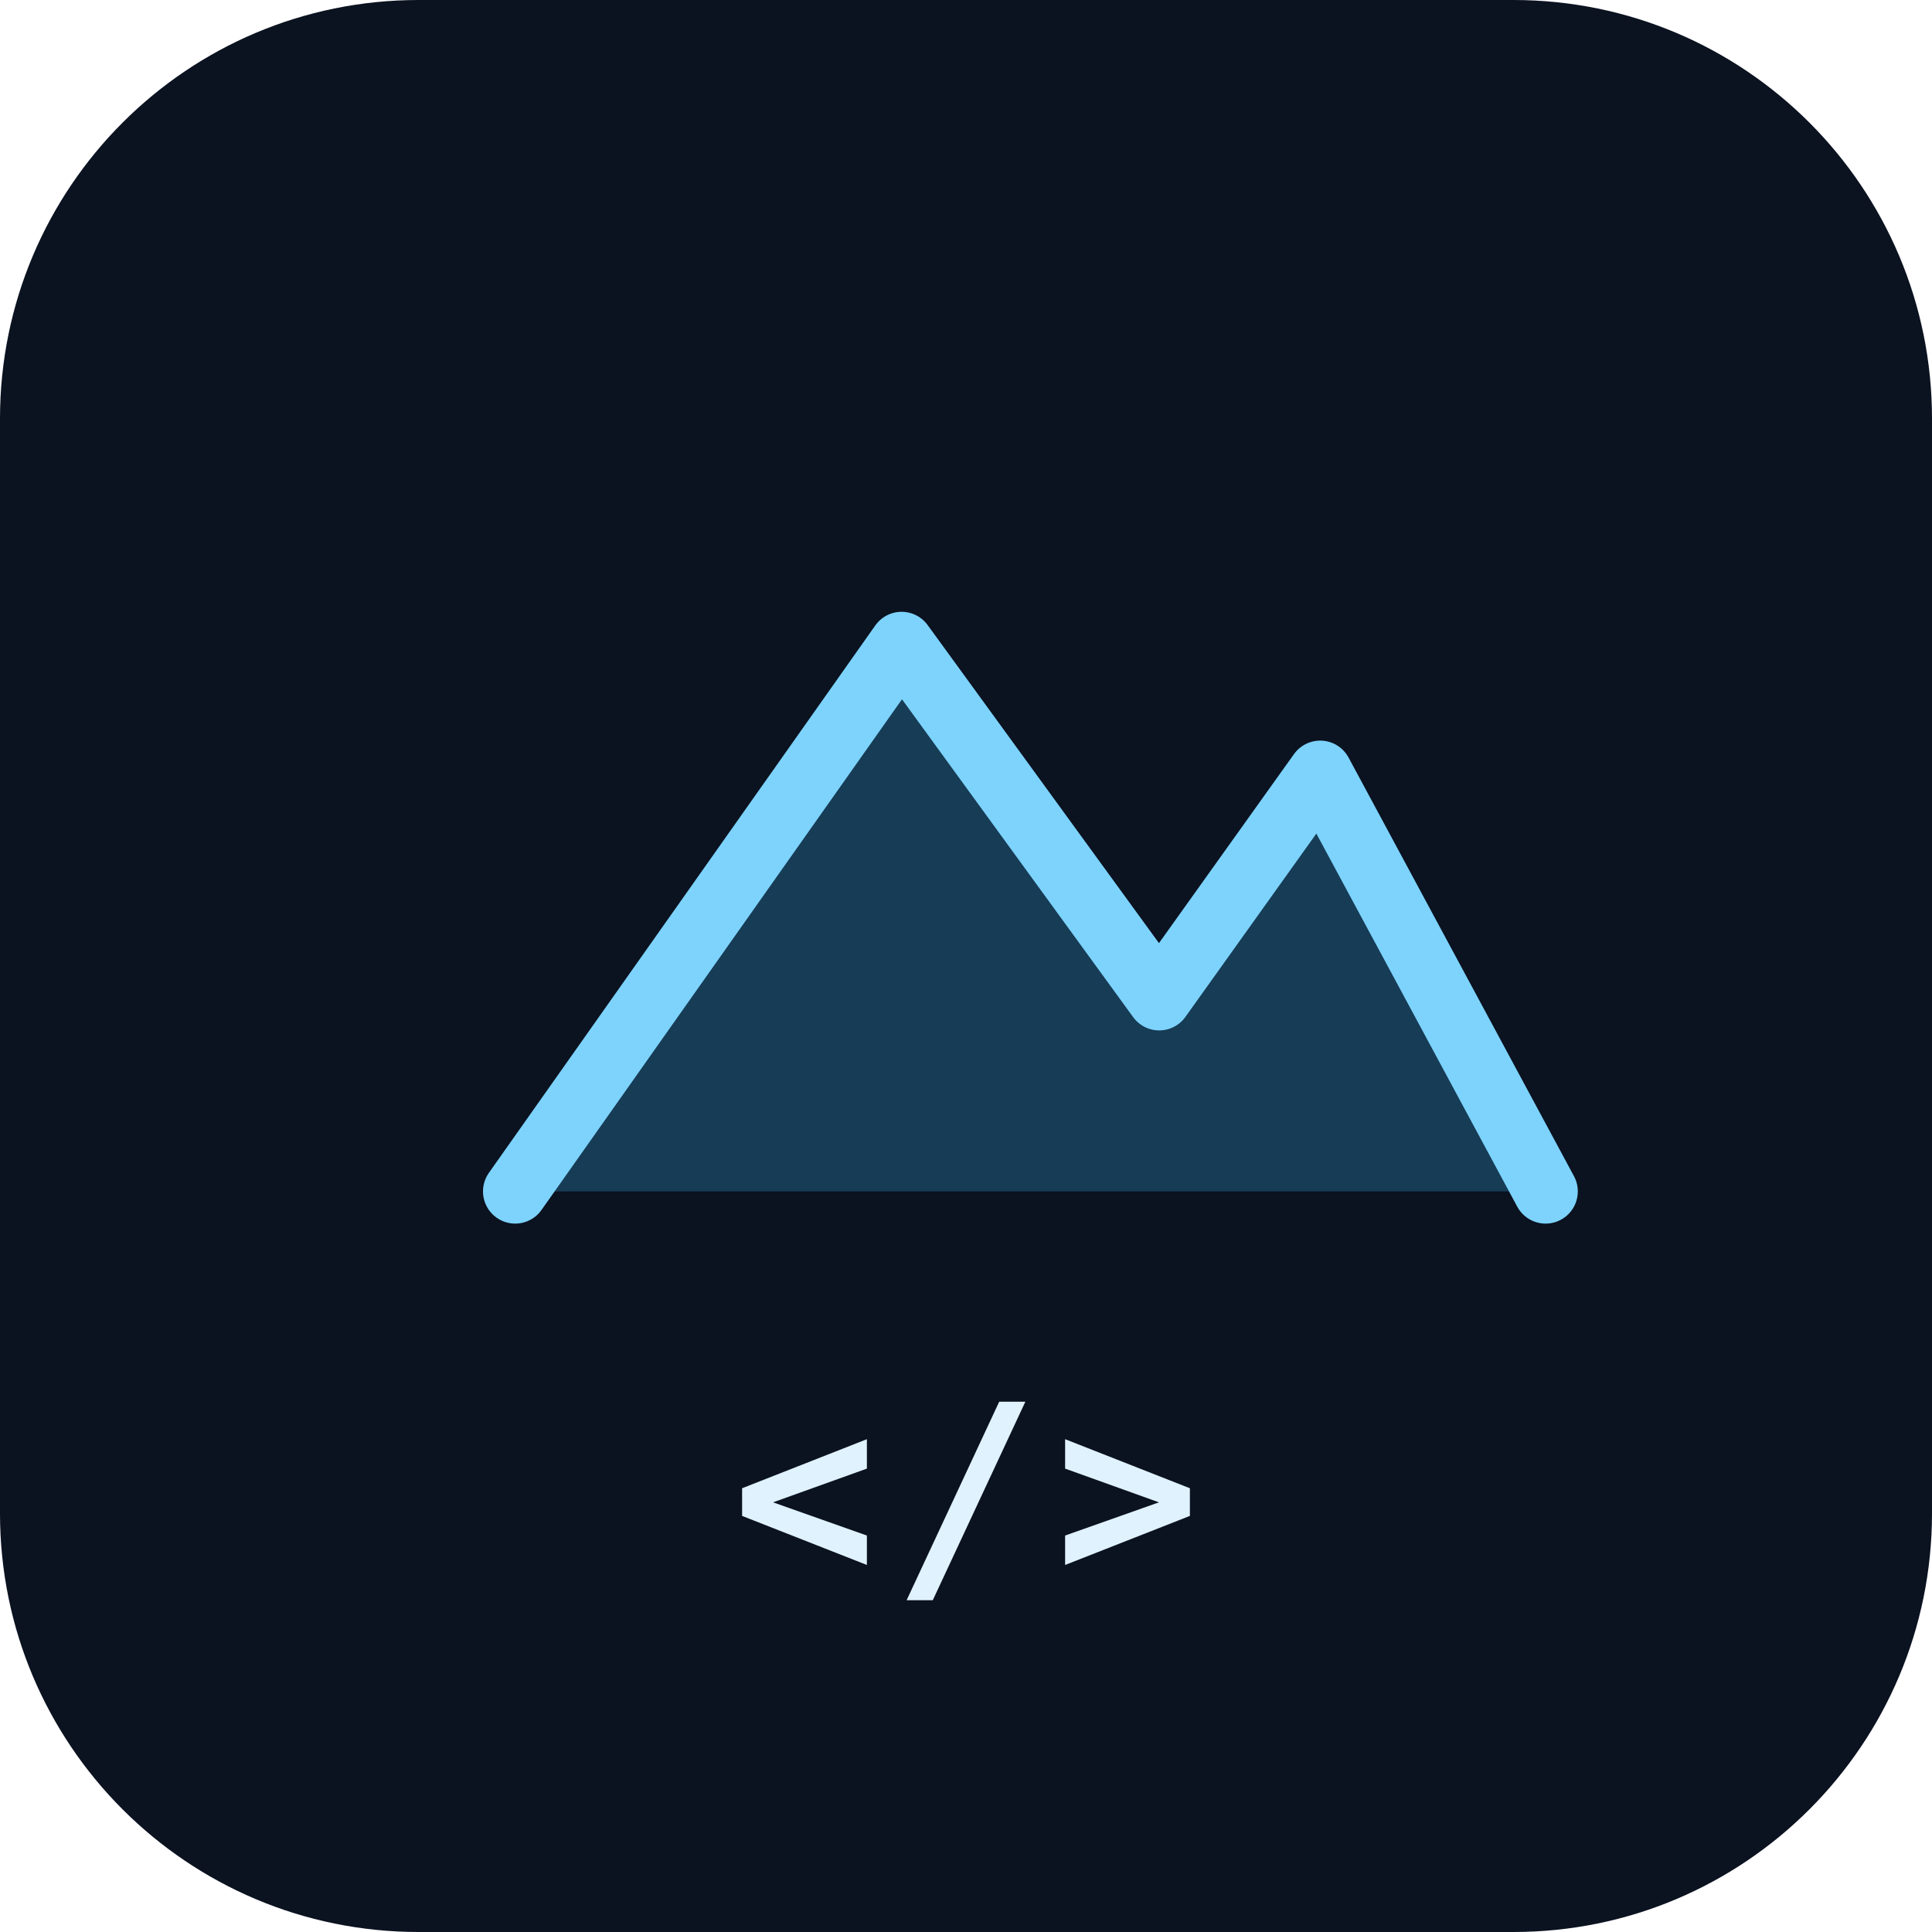
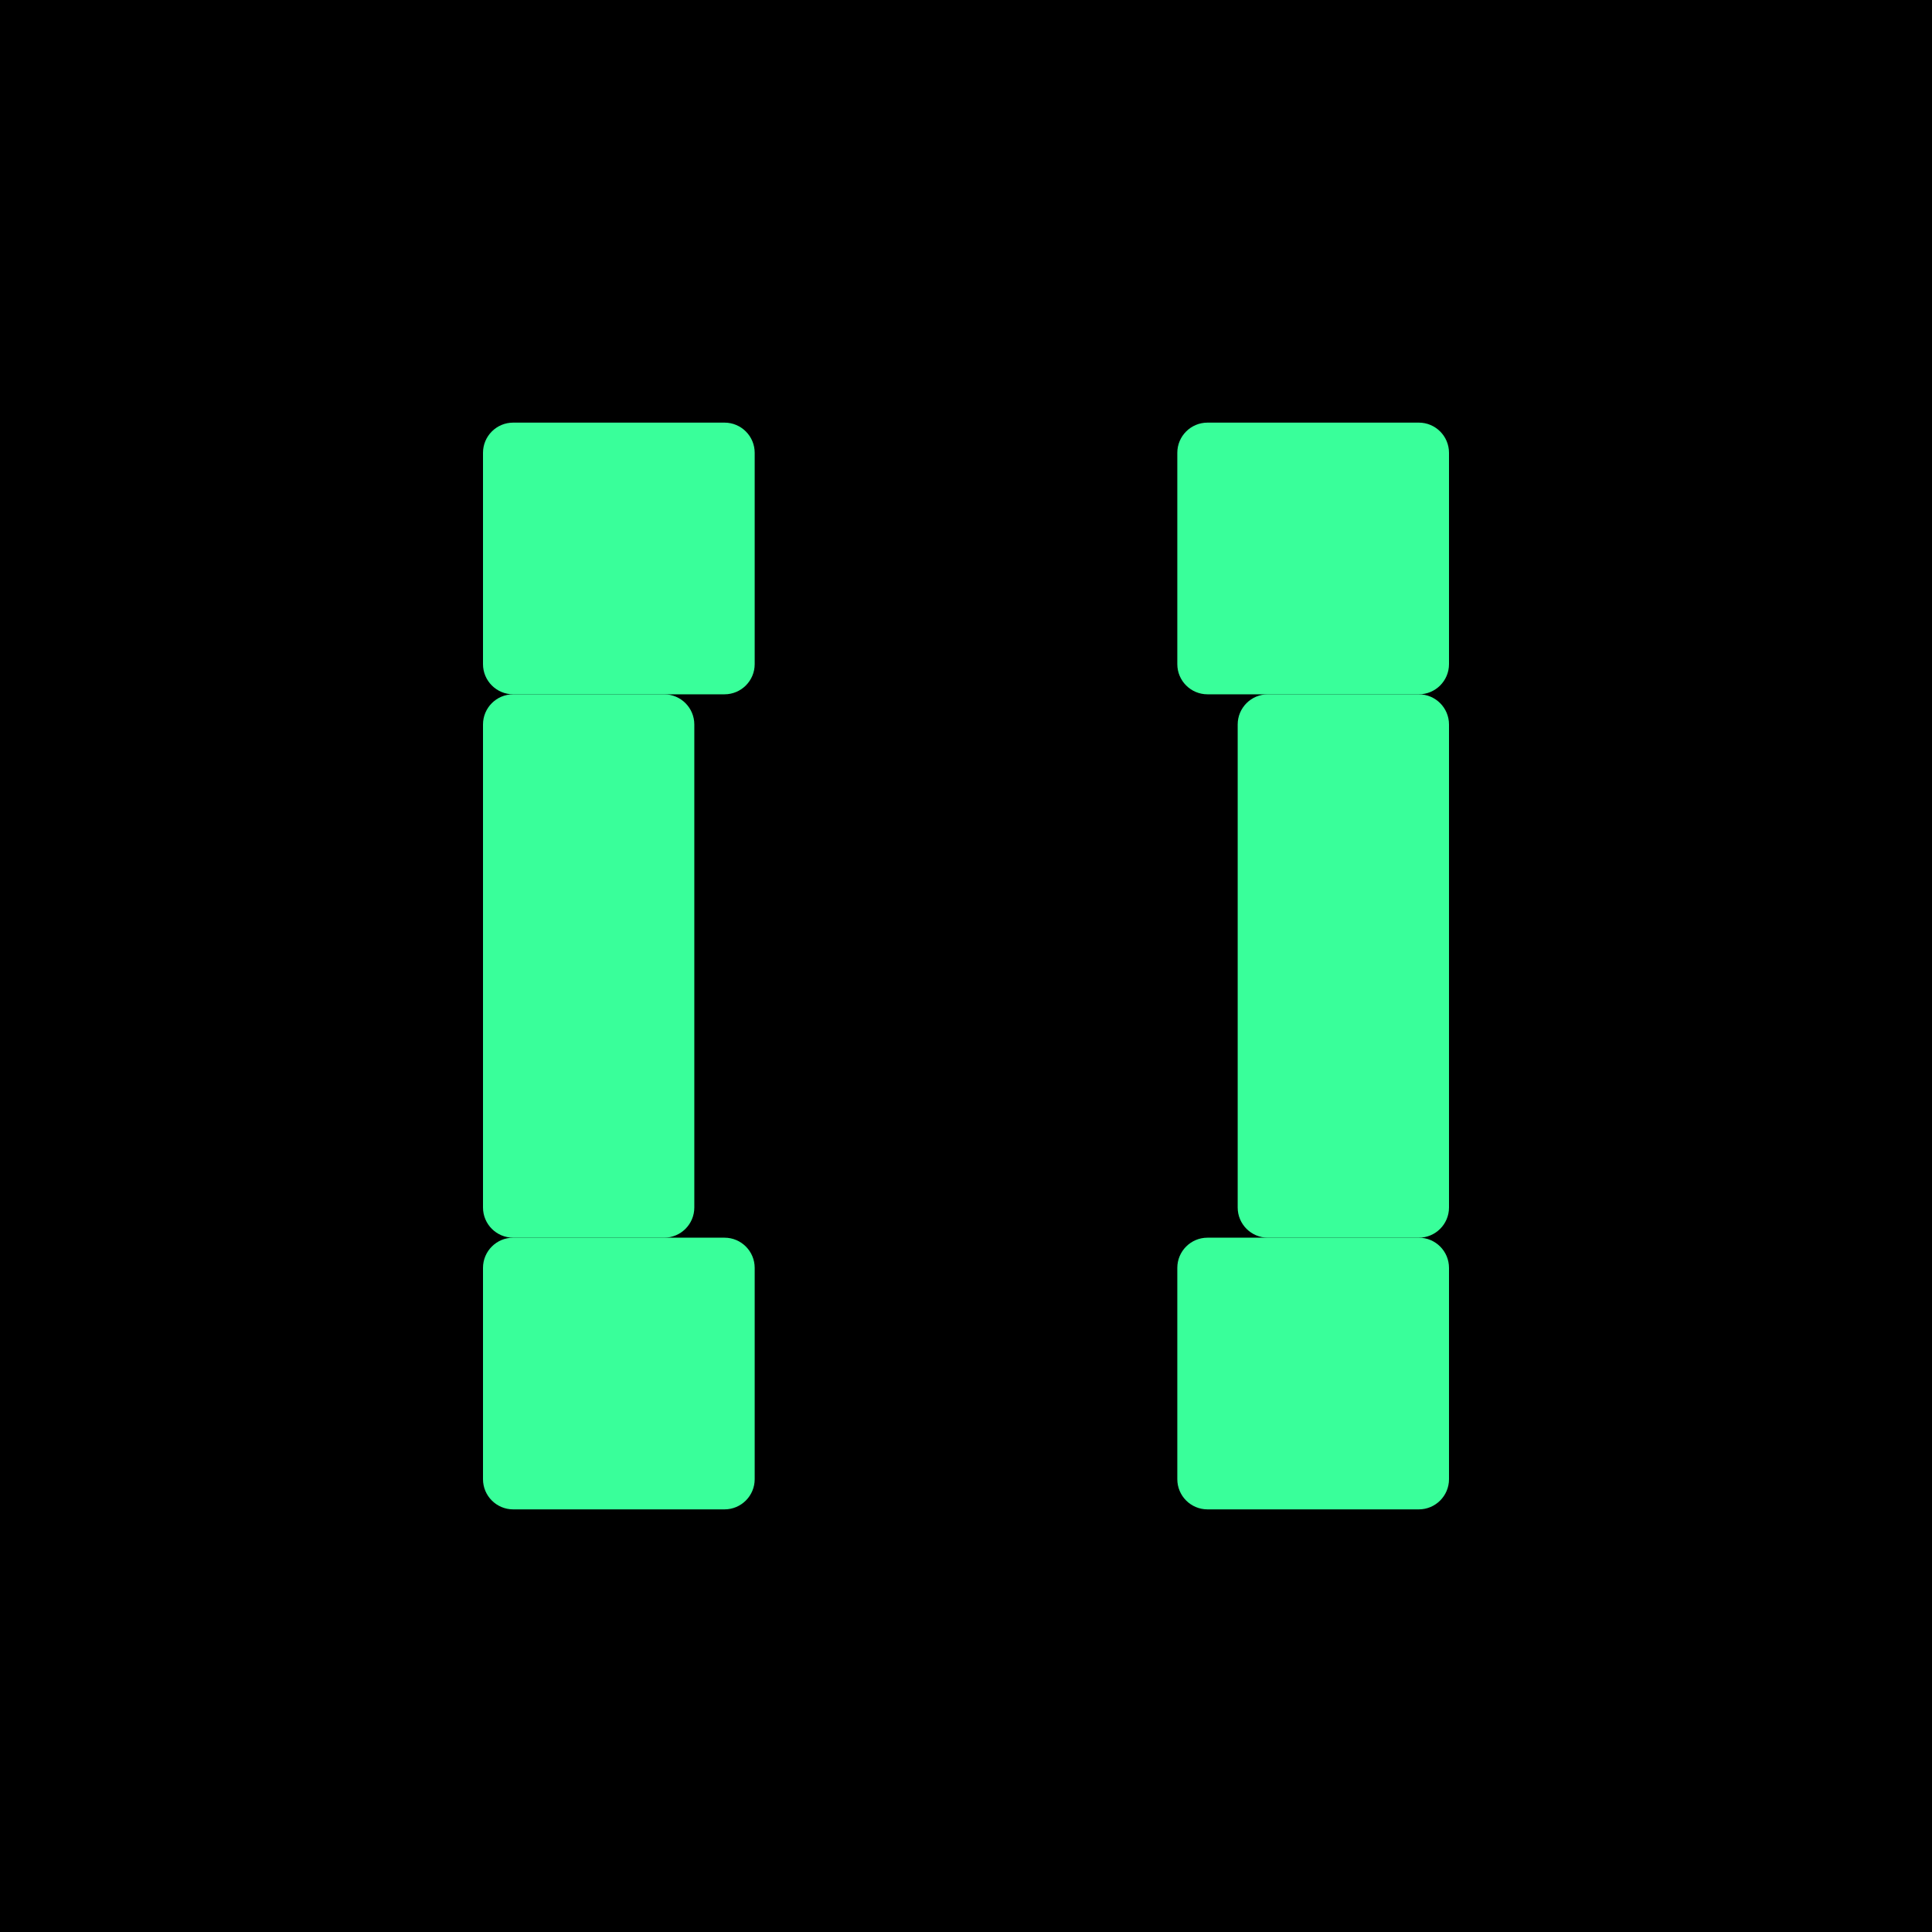
- <svg xmlns="http://www.w3.org/2000/svg" viewBox="0 0 120 120" width="120" height="120">
-   <rect width="120" height="120" rx="26" fill="#0B1220" />
-   <path d="M32 74 L56 40 L72 62 L82 48 L96 74 Z" fill="#38BDF8" opacity="0.25" />
-   <path d="M32 74 L56 40 L72 62 L82 48 L96 74" fill="none" stroke="#7DD3FC" stroke-width="4" stroke-linejoin="round" stroke-linecap="round" />
-   <text x="60" y="98" text-anchor="middle" font-family="ui-monospace, SFMono-Regular, Menlo, monospace" font-size="15" font-weight="700" fill="#E0F2FE" letter-spacing="1">&lt;/&gt;</text>
+ <svg xmlns="http://www.w3.org/2000/svg" viewBox="0 0 256 256">
+   <rect width="256" height="256" fill="#000" />
+   <g fill="#39FF9A">
+     <rect x="64" y="56" width="36" height="36" rx="4" />
+     <rect x="64" y="164" width="36" height="36" rx="4" />
+     <rect x="64" y="92" width="28" height="72" rx="4" />
+     <rect x="156" y="56" width="36" height="36" rx="4" />
+     <rect x="156" y="164" width="36" height="36" rx="4" />
+     <rect x="164" y="92" width="28" height="72" rx="4" />
+   </g>
</svg>
